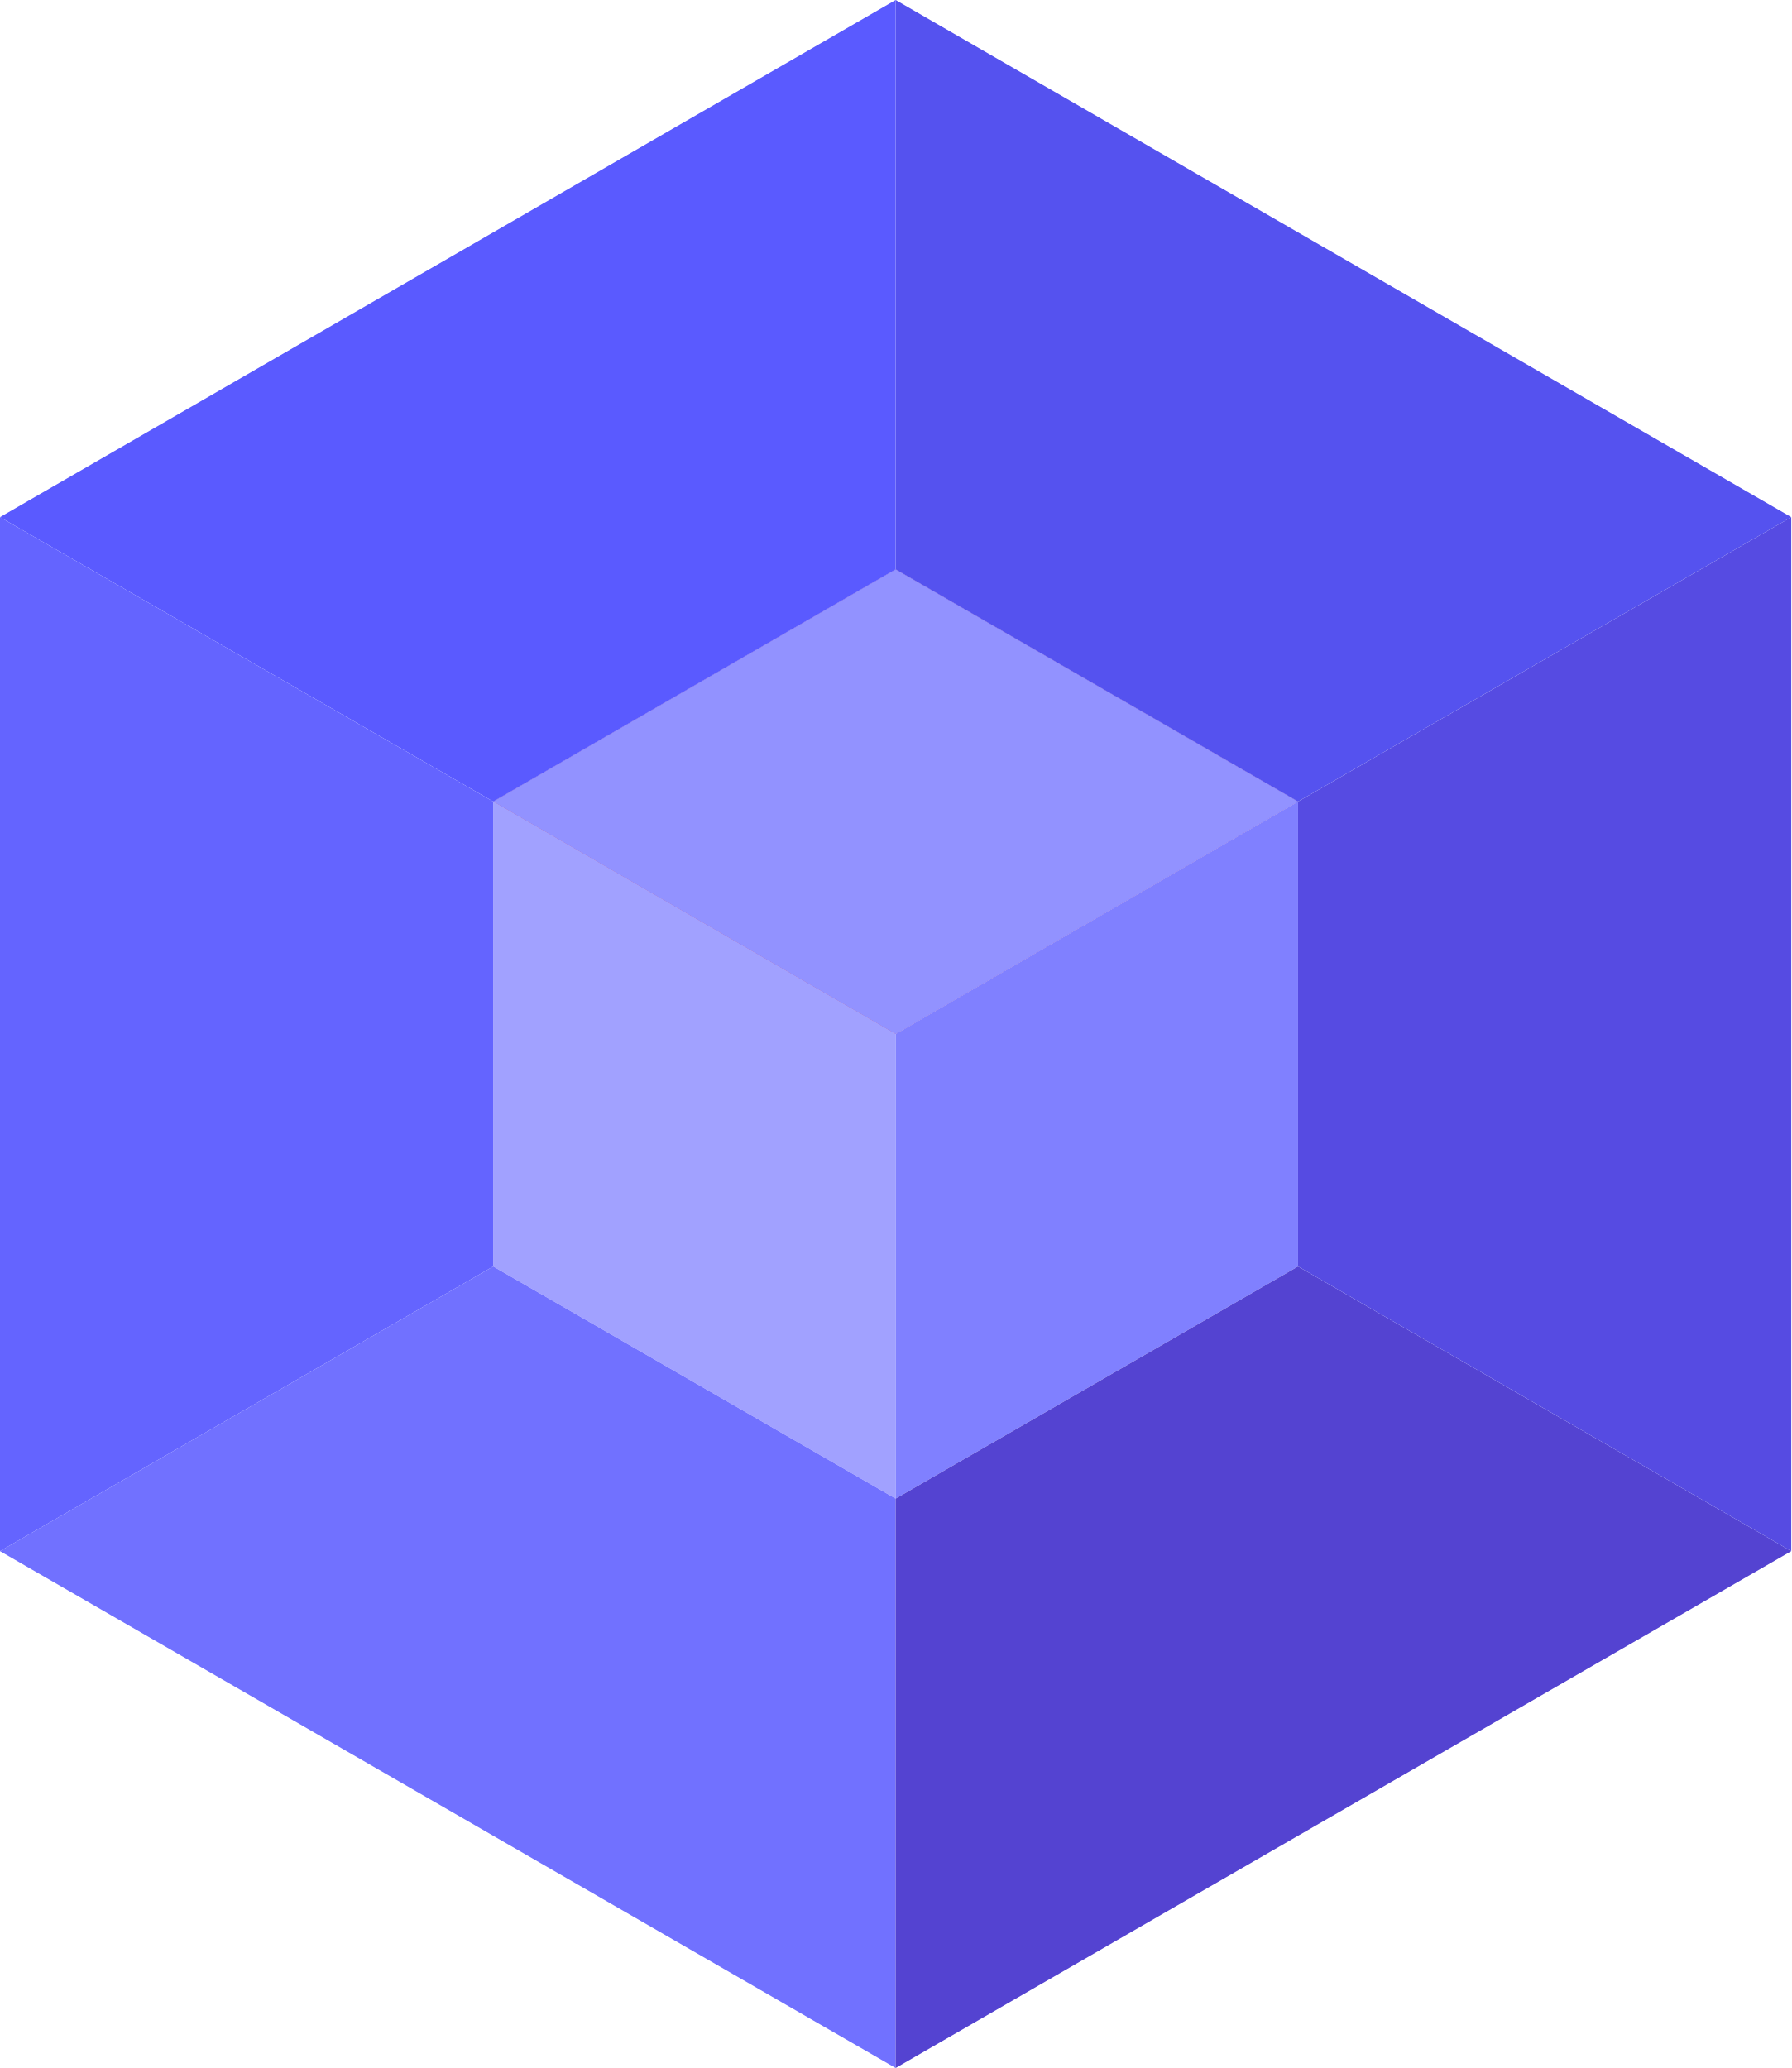
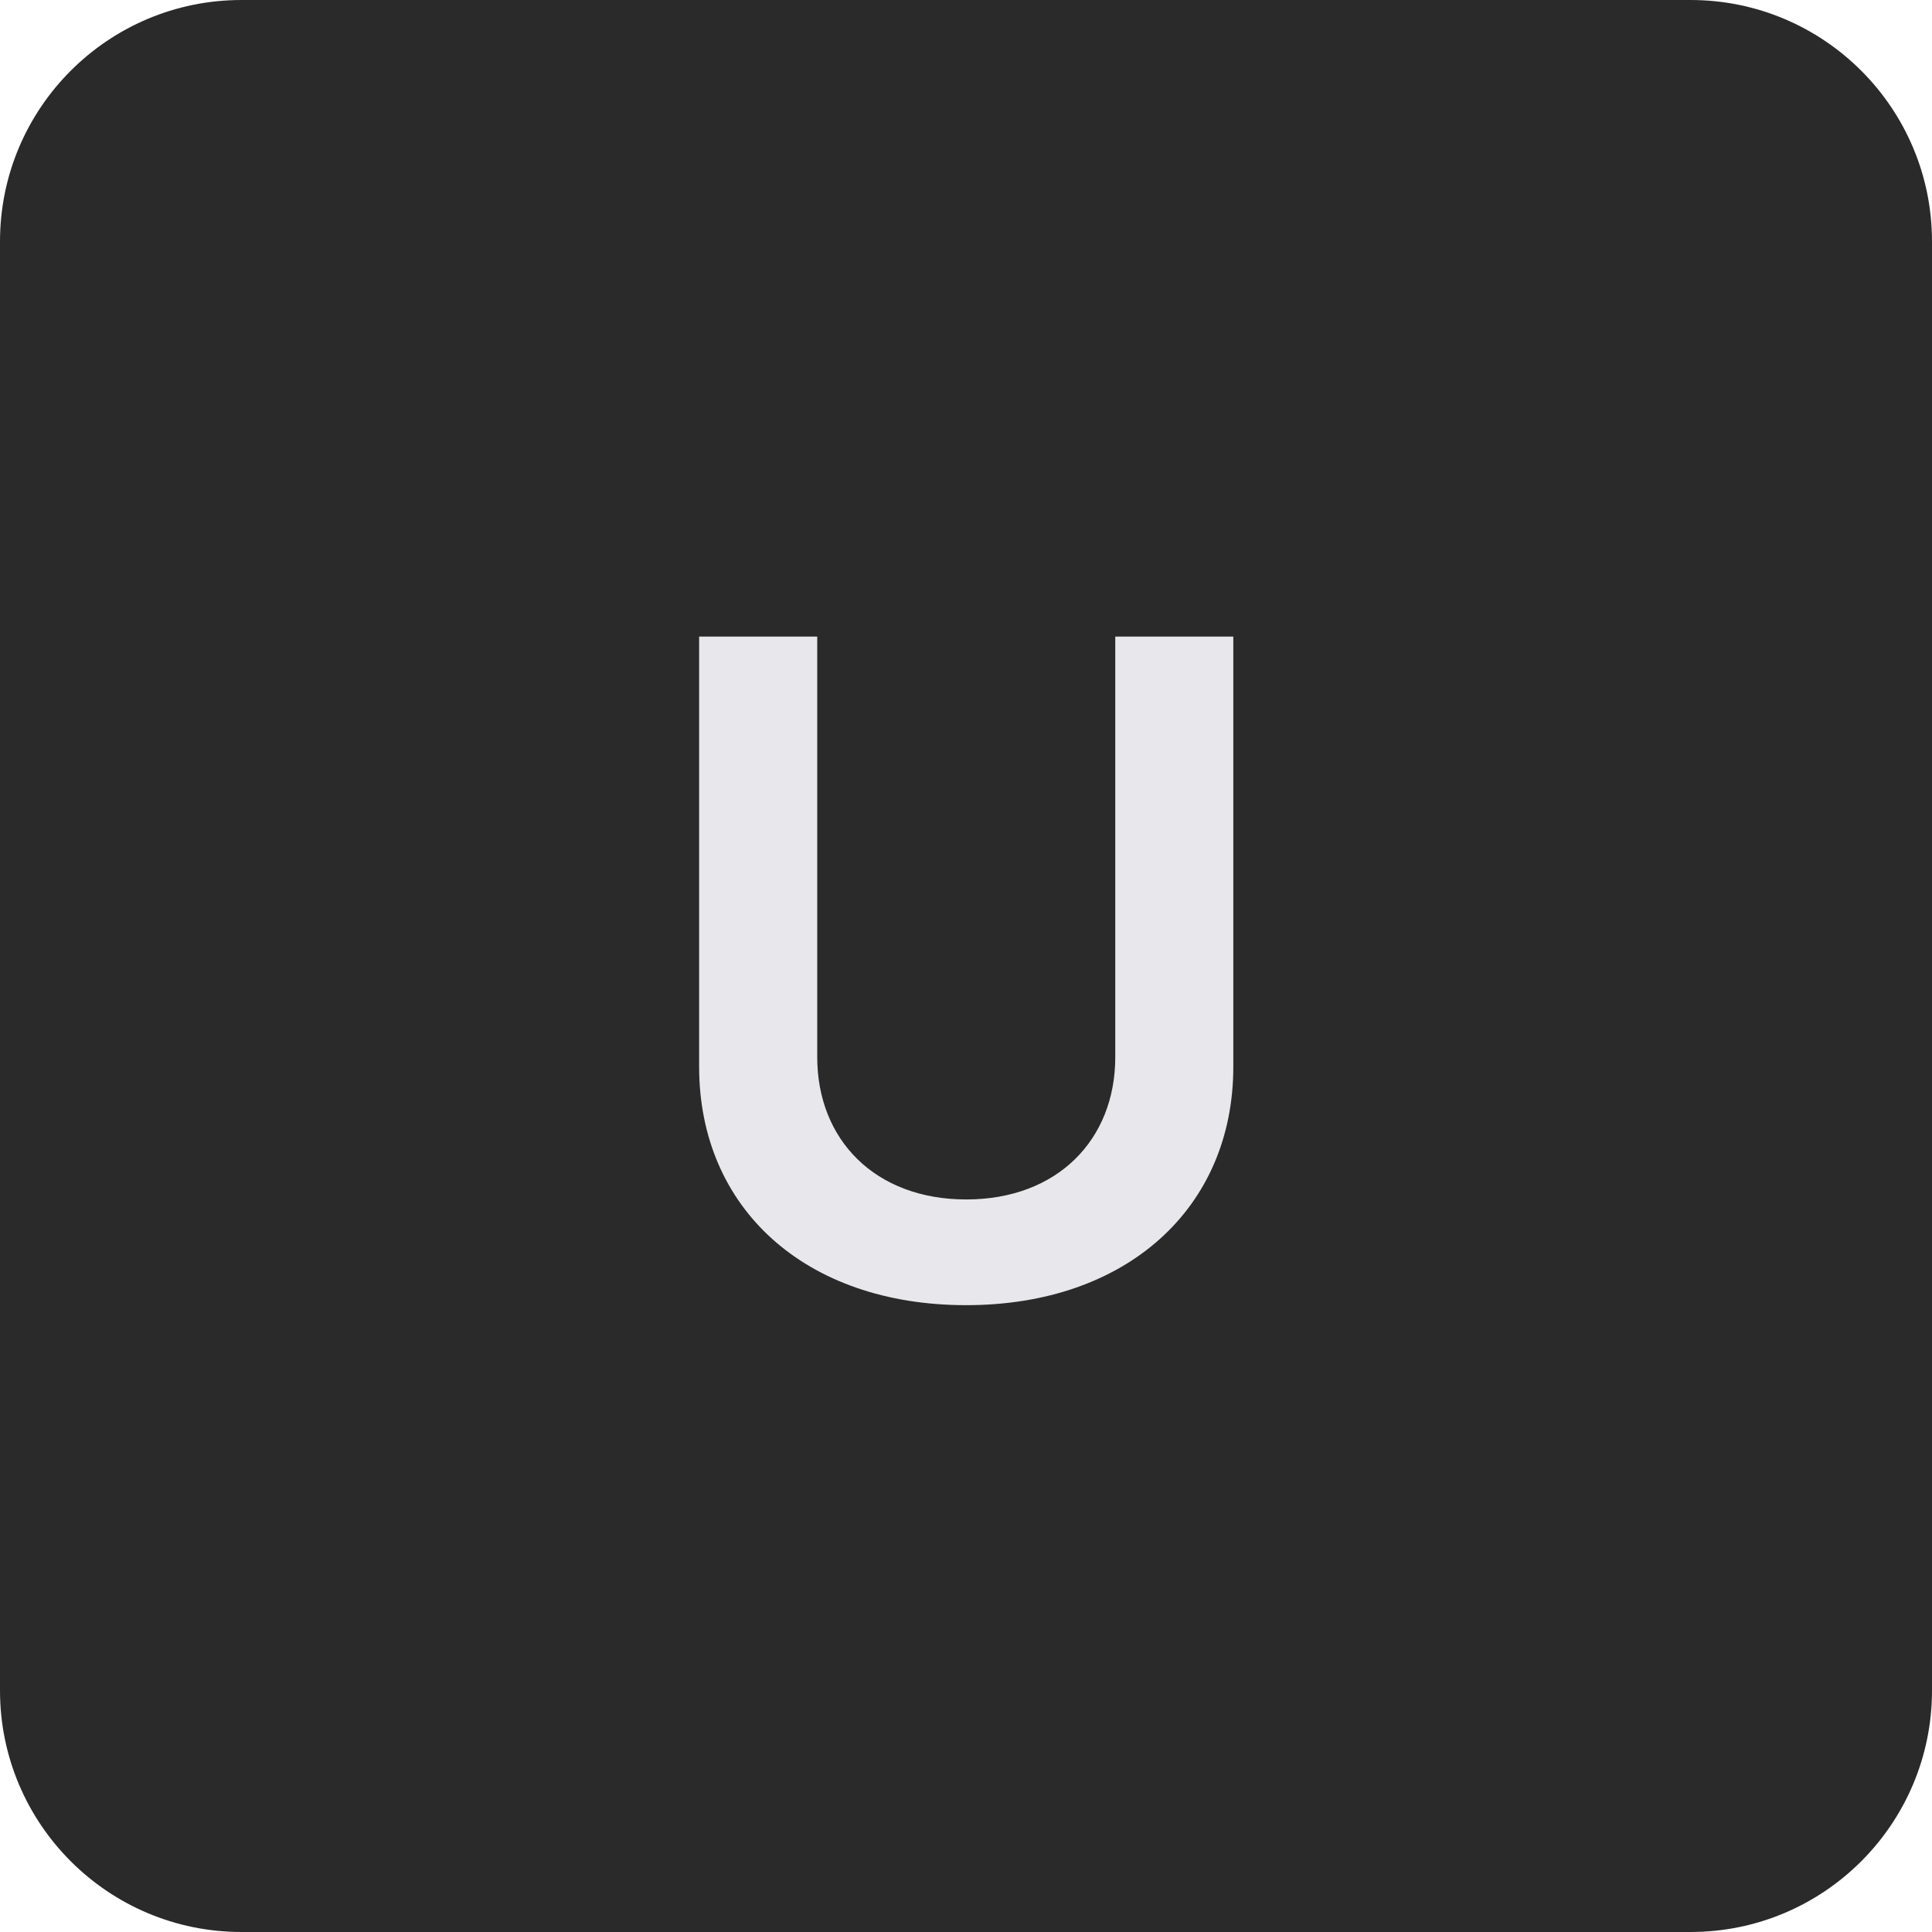
- <svg xmlns="http://www.w3.org/2000/svg" id="Layer_2" viewBox="0 0 67.88 78.38">
-   <g id="Layer_1-2">
-     <polygon points="18.69 30.38 18.69 48 33.94 56.8 33.94 39.19 18.69 30.38" style="fill:#a1a1ff;" />
-     <polygon points="33.94 21.58 33.94 21.58 18.69 30.38 33.94 39.19 49.19 30.38 33.94 21.58" style="fill:#9b51a8;" />
-     <polygon points="49.19 30.38 33.94 39.19 33.94 56.8 33.94 56.8 49.19 48 49.19 30.38" style="fill:#8080ff;" />
-     <polygon points="33.94 21.58 18.69 30.38 18.69 30.38 33.94 39.19 49.19 30.38 49.19 30.38 33.94 21.58" style="fill:#9292ff;" />
-     <polygon points="49.19 30.38 49.19 30.38 67.88 19.6 33.94 0 33.94 21.58 49.19 30.38" style="fill:#5552ef;" />
-     <polygon points="18.69 30.38 33.94 21.58 33.94 0 0 19.6 18.69 30.38 18.69 30.38" style="fill:#5a5aff;" />
-     <polygon points="18.69 48 0 58.79 33.94 78.38 33.94 56.8 18.69 48" style="fill:#7171ff;" />
-     <polygon points="49.19 48 33.94 56.8 33.94 56.8 33.94 78.38 67.88 58.79 49.19 48" style="fill:#5443d1;" />
-     <polygon points="67.88 58.79 67.88 19.6 67.88 19.6 49.19 30.38 49.19 48 49.19 48 67.88 58.79 67.88 58.79" style="fill:#564be2;" />
-     <polygon points="18.69 48 18.69 30.38 0 19.6 0 58.79 0 58.79 18.69 48 18.69 48" style="fill:#6464ff;" />
-   </g>
+ <svg xmlns="http://www.w3.org/2000/svg" viewBox="0 0 512 512" width="512" height="512">
+   <rect fill="#2A2A2A" width="512" height="512" rx="64" />
+   <text x="256" y="256" text-anchor="middle" dominant-baseline="central" font-family="system-ui,-apple-system,sans-serif" font-size="240" font-weight="600" fill="#E8E8EC">U</text>
</svg>
